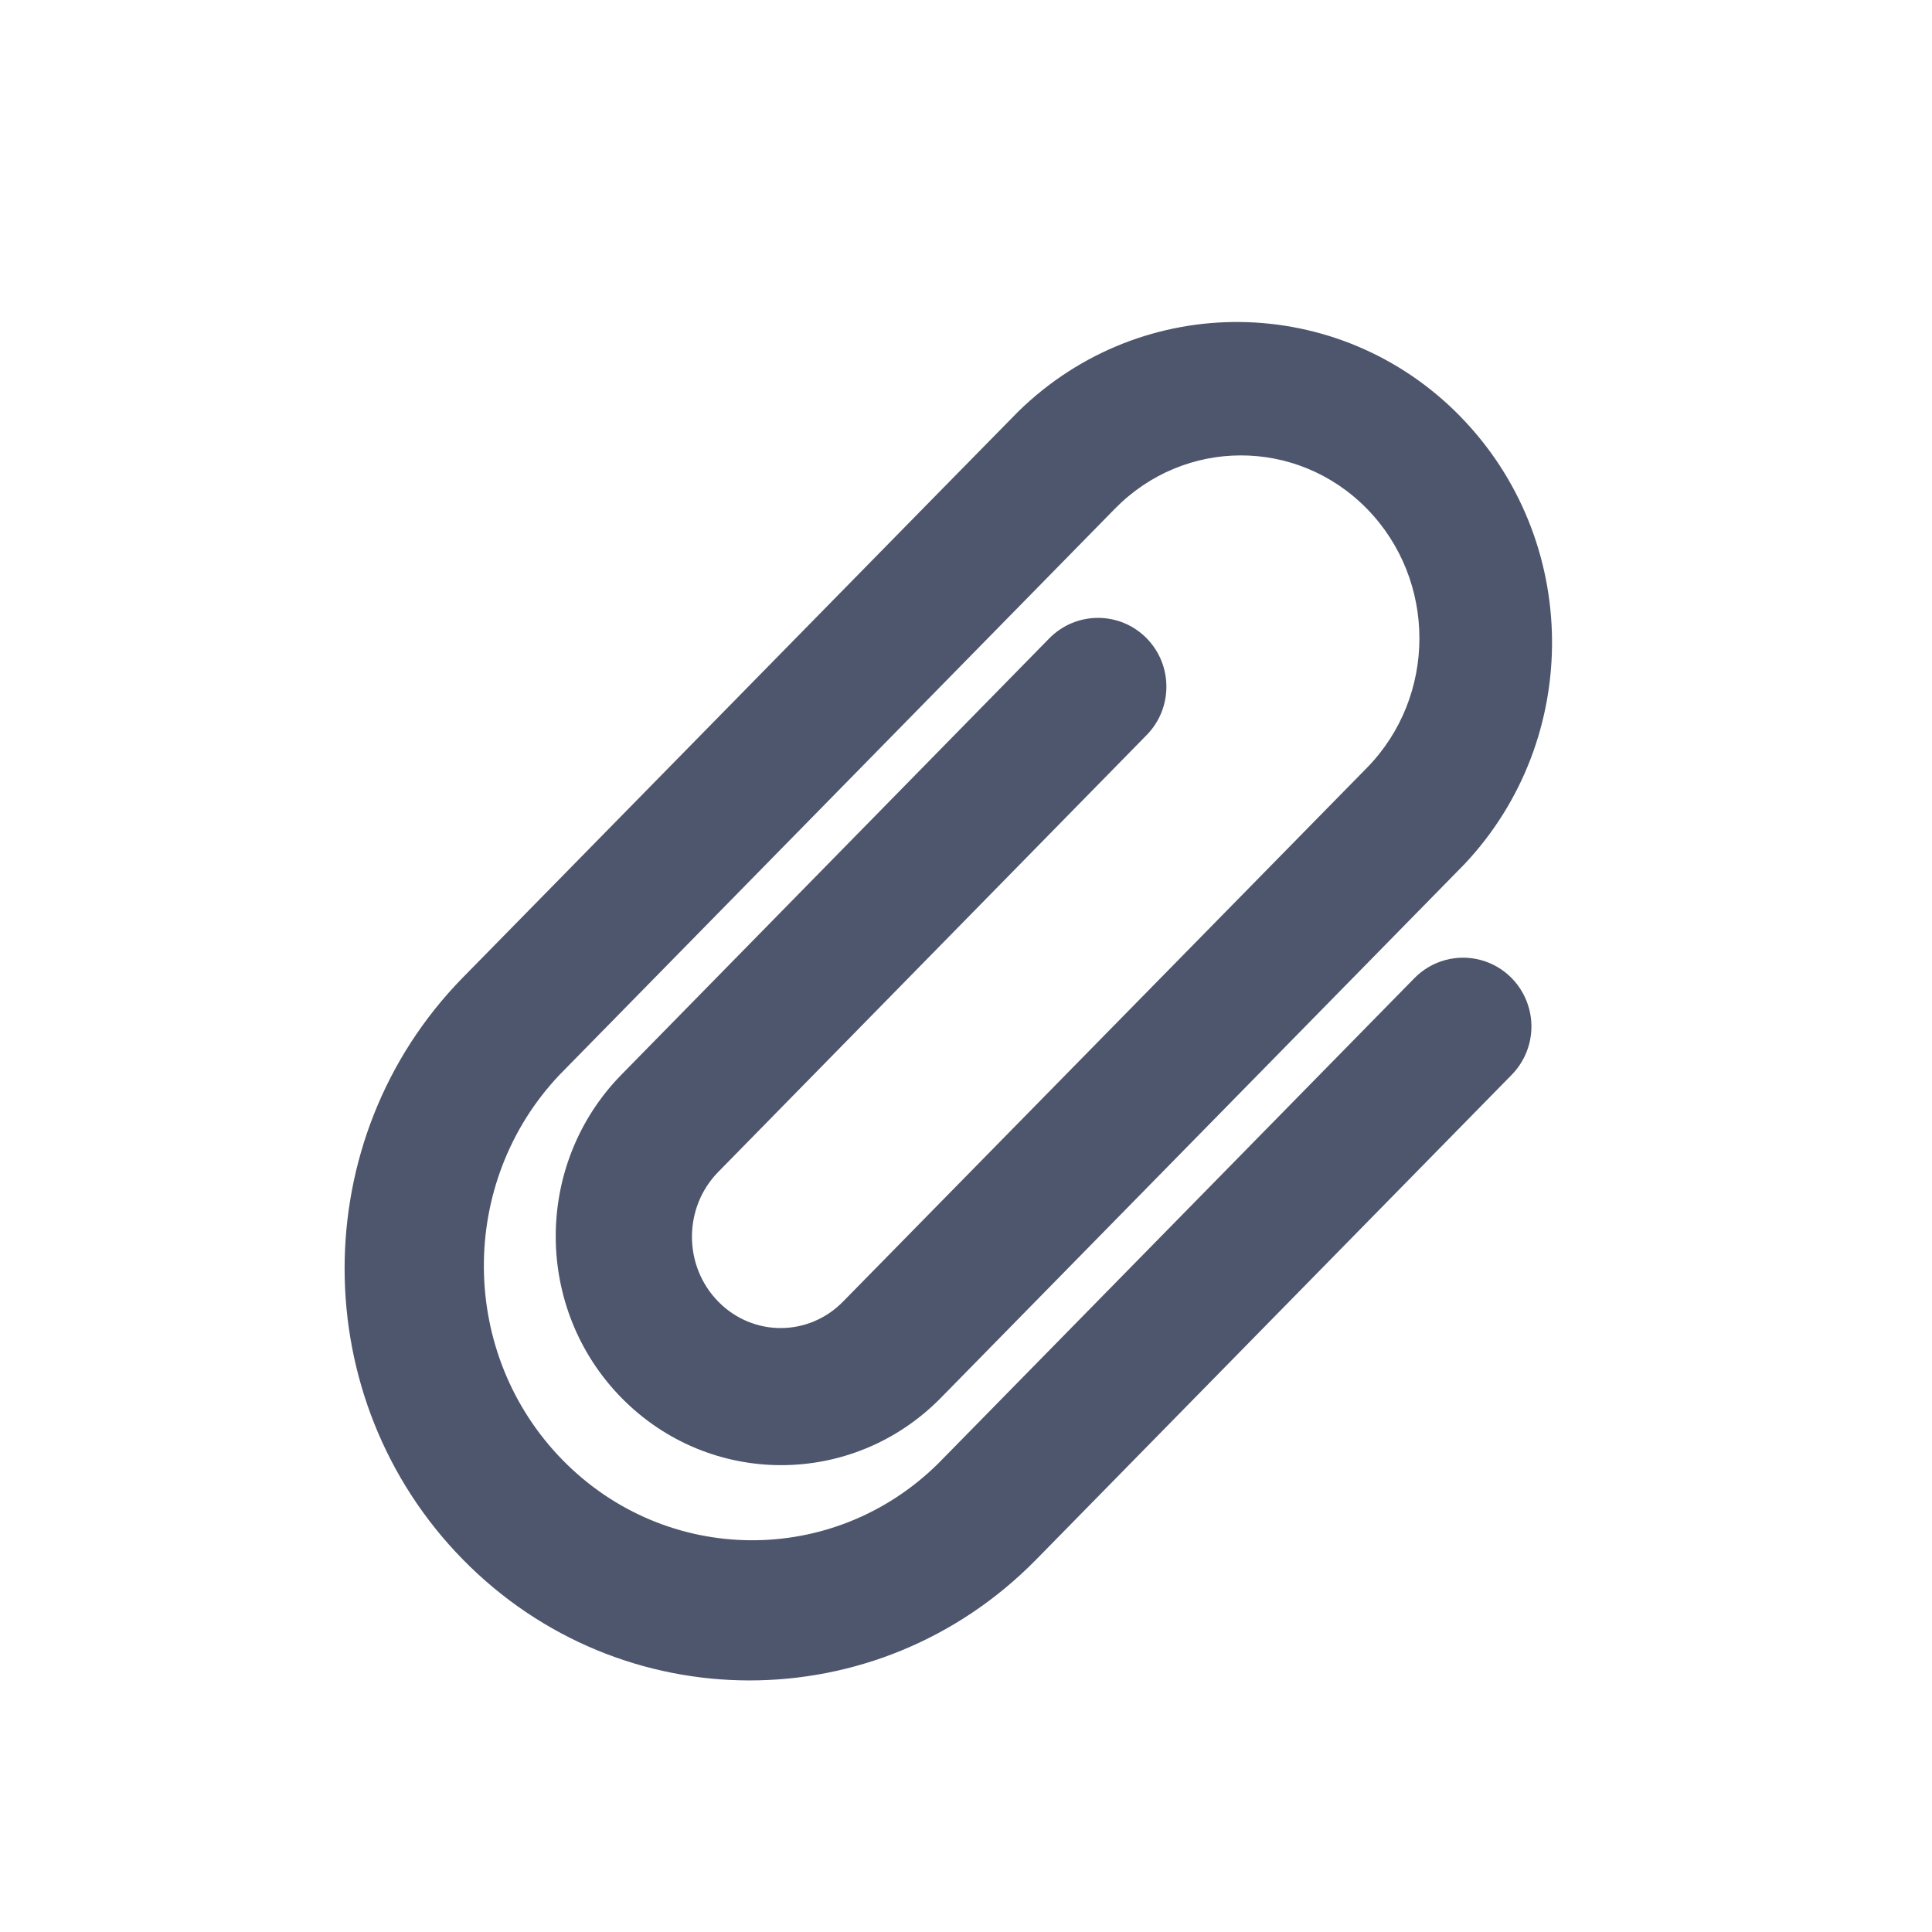
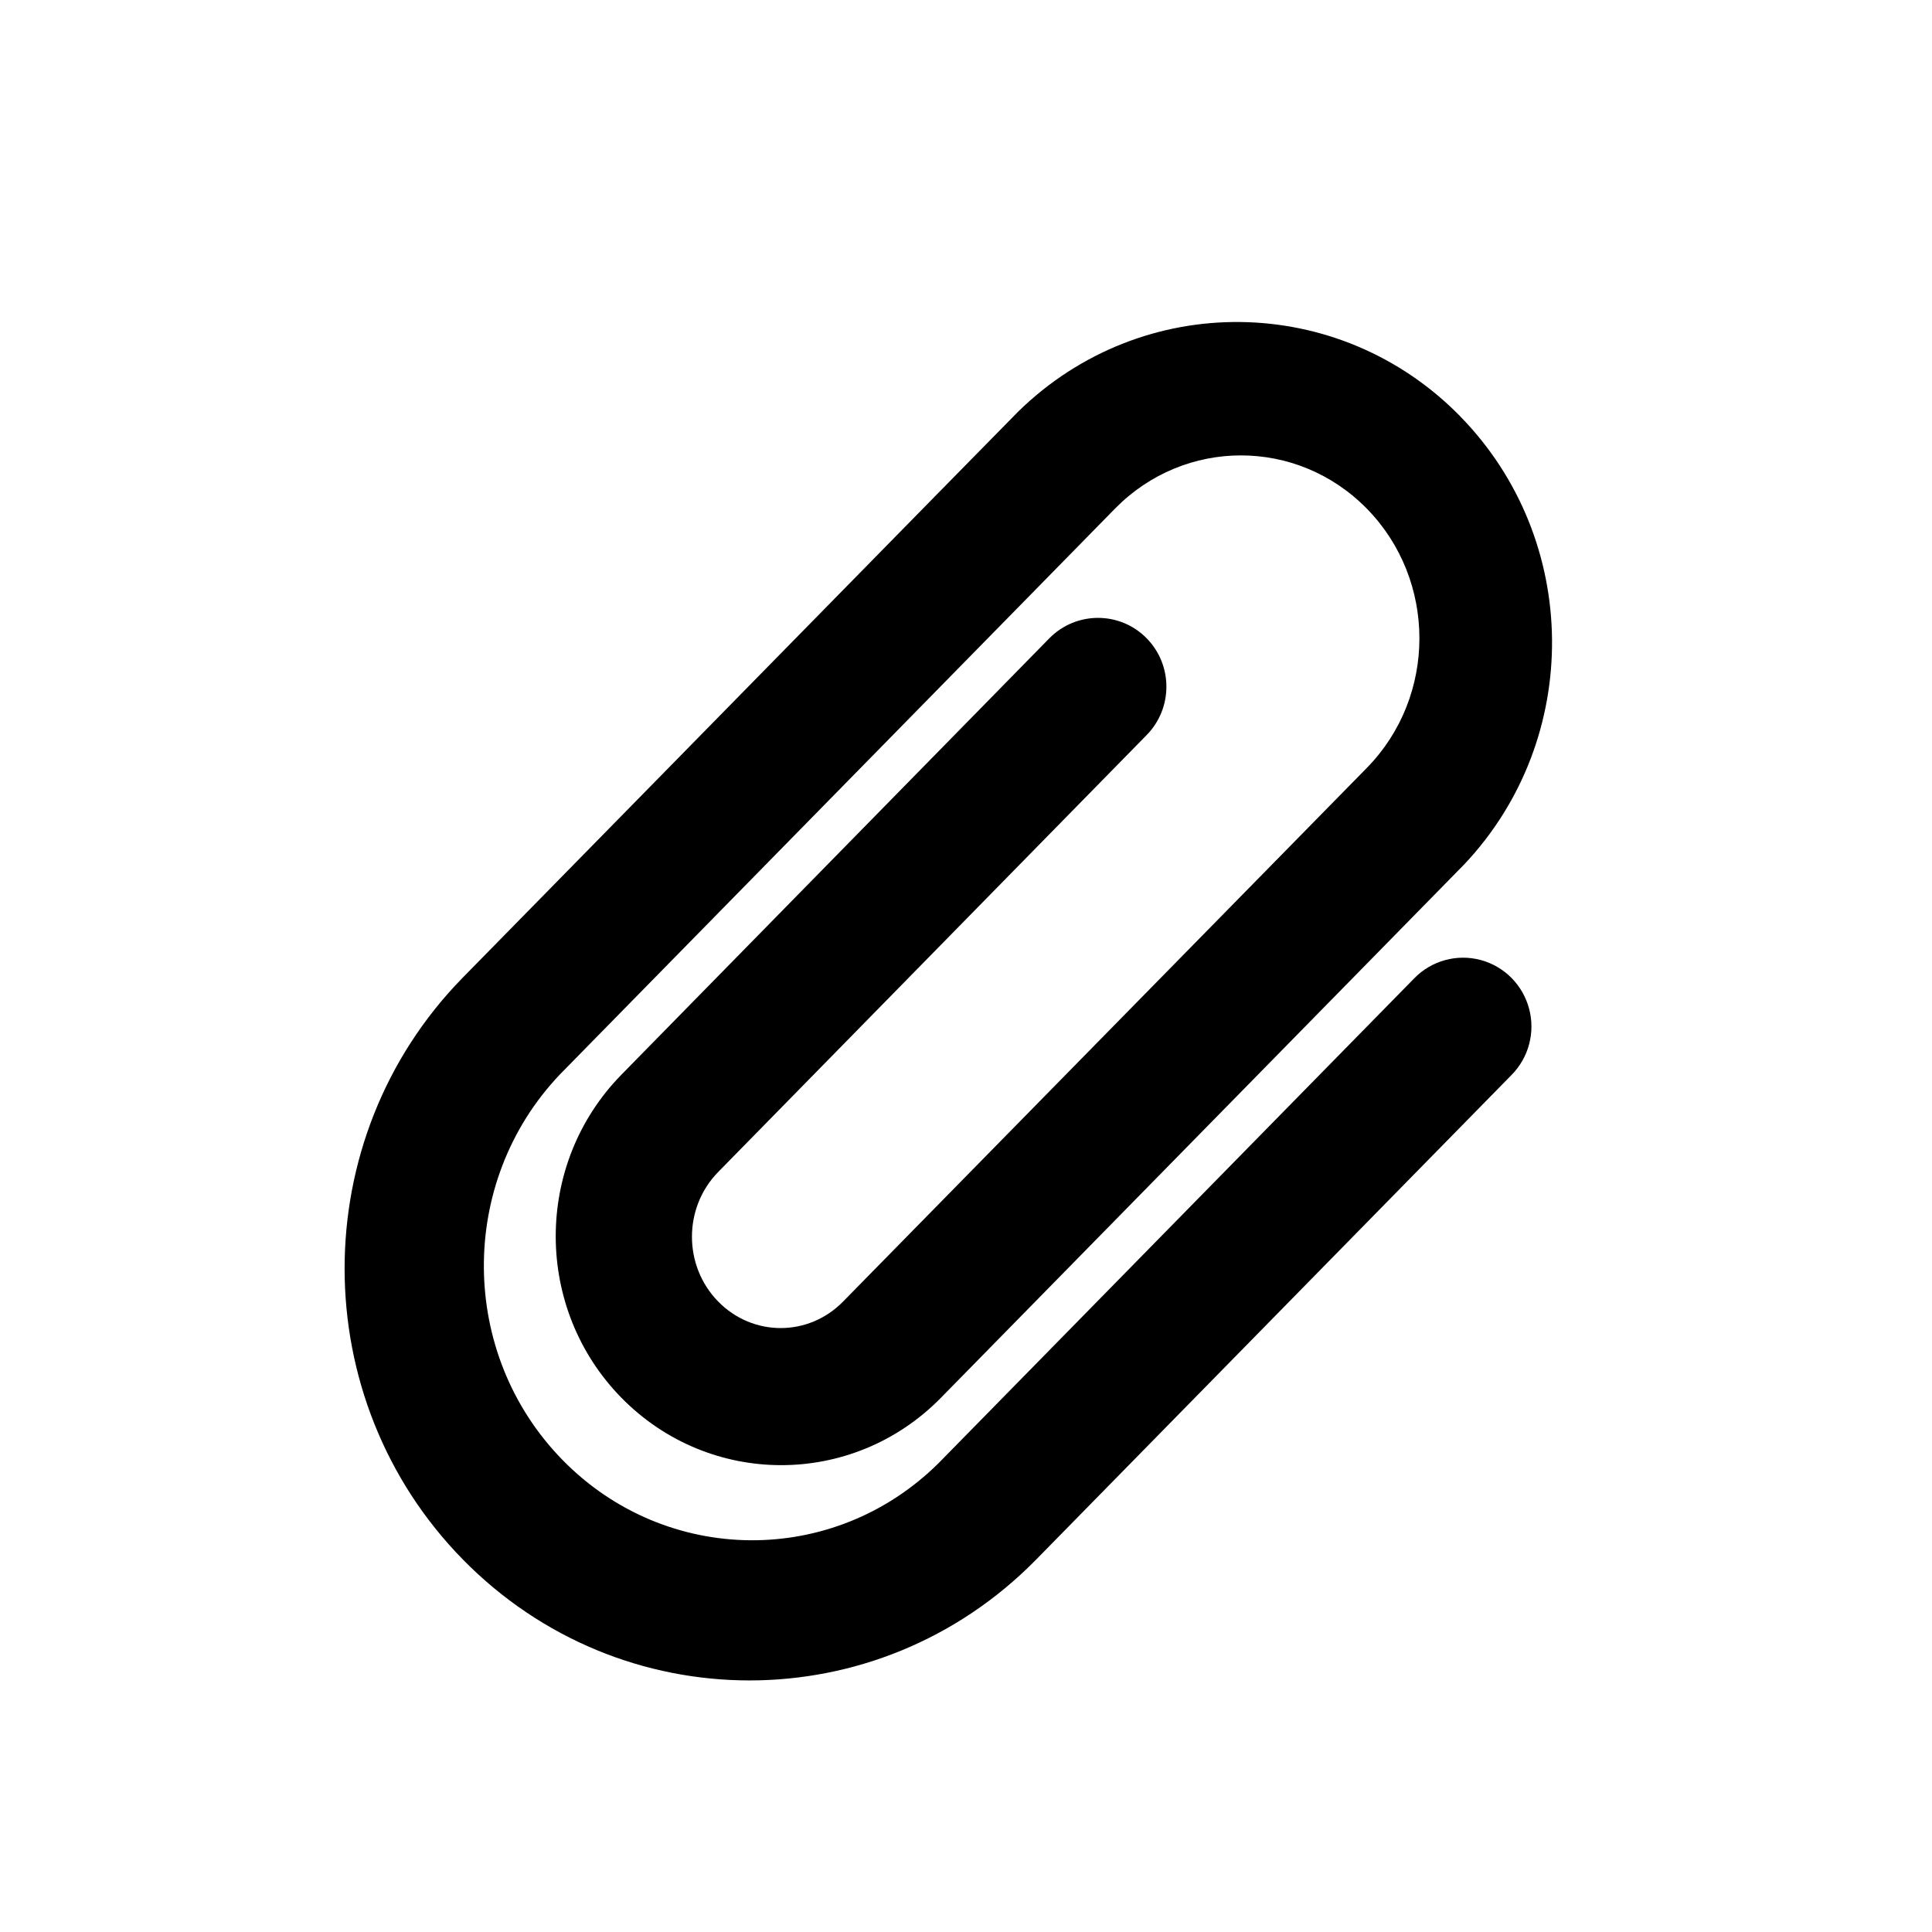
<svg xmlns="http://www.w3.org/2000/svg" width="31" height="31" viewBox="0 0 31 31">
  <g fill="none" fill-rule="evenodd">
    <path d="M0 0L31 0 31 31 0 31z" />
-     <path fill="#4E566D" d="M23.427 6.678c1.941 1.979 1.972 5.172.07 7.189l-.005.005-1.528 1.558-6.876 7.008c-1.415 1.432-3.706 1.428-5.117-.01-1.402-1.43-1.406-3.74-.008-5.176l6.874-7.01c.43-.437 1.133-.437 1.562 0 .422.43.422 1.122 0 1.552l-6.874 7.01c-.563.573-.563 1.508 0 2.081.555.566 1.448.566 2.002 0l6.877-7.007 1.528-1.557c1.125-1.147 1.124-3.013-.001-4.16-1.118-1.139-2.924-1.138-4.041.001L16.617 9.46l-7.13 7.267-.505.515C7.34 18.97 7.36 21.728 9.03 23.43c1.662 1.693 4.343 1.715 6.026.051l7.639-7.786c.277-.283.686-.394 1.068-.29.38.104.673.403.773.783.1.377-.007.78-.28 1.058l-7.639 7.787c-2.54 2.578-6.655 2.573-9.19-.01-2.526-2.576-2.531-6.746-.01-9.328l7.64-7.787 1.28-1.303c1.987-1.946 5.143-1.913 7.091.073z" />
+     <path fill="currentColor" d="M23.427 6.678c1.941 1.979 1.972 5.172.07 7.189l-.005.005-1.528 1.558-6.876 7.008c-1.415 1.432-3.706 1.428-5.117-.01-1.402-1.43-1.406-3.74-.008-5.176l6.874-7.01c.43-.437 1.133-.437 1.562 0 .422.43.422 1.122 0 1.552l-6.874 7.01c-.563.573-.563 1.508 0 2.081.555.566 1.448.566 2.002 0l6.877-7.007 1.528-1.557c1.125-1.147 1.124-3.013-.001-4.16-1.118-1.139-2.924-1.138-4.041.001L16.617 9.46l-7.13 7.267-.505.515C7.34 18.97 7.36 21.728 9.03 23.43c1.662 1.693 4.343 1.715 6.026.051l7.639-7.786c.277-.283.686-.394 1.068-.29.38.104.673.403.773.783.1.377-.007.78-.28 1.058l-7.639 7.787c-2.54 2.578-6.655 2.573-9.19-.01-2.526-2.576-2.531-6.746-.01-9.328l7.64-7.787 1.28-1.303c1.987-1.946 5.143-1.913 7.091.073z" />
  </g>
</svg>
